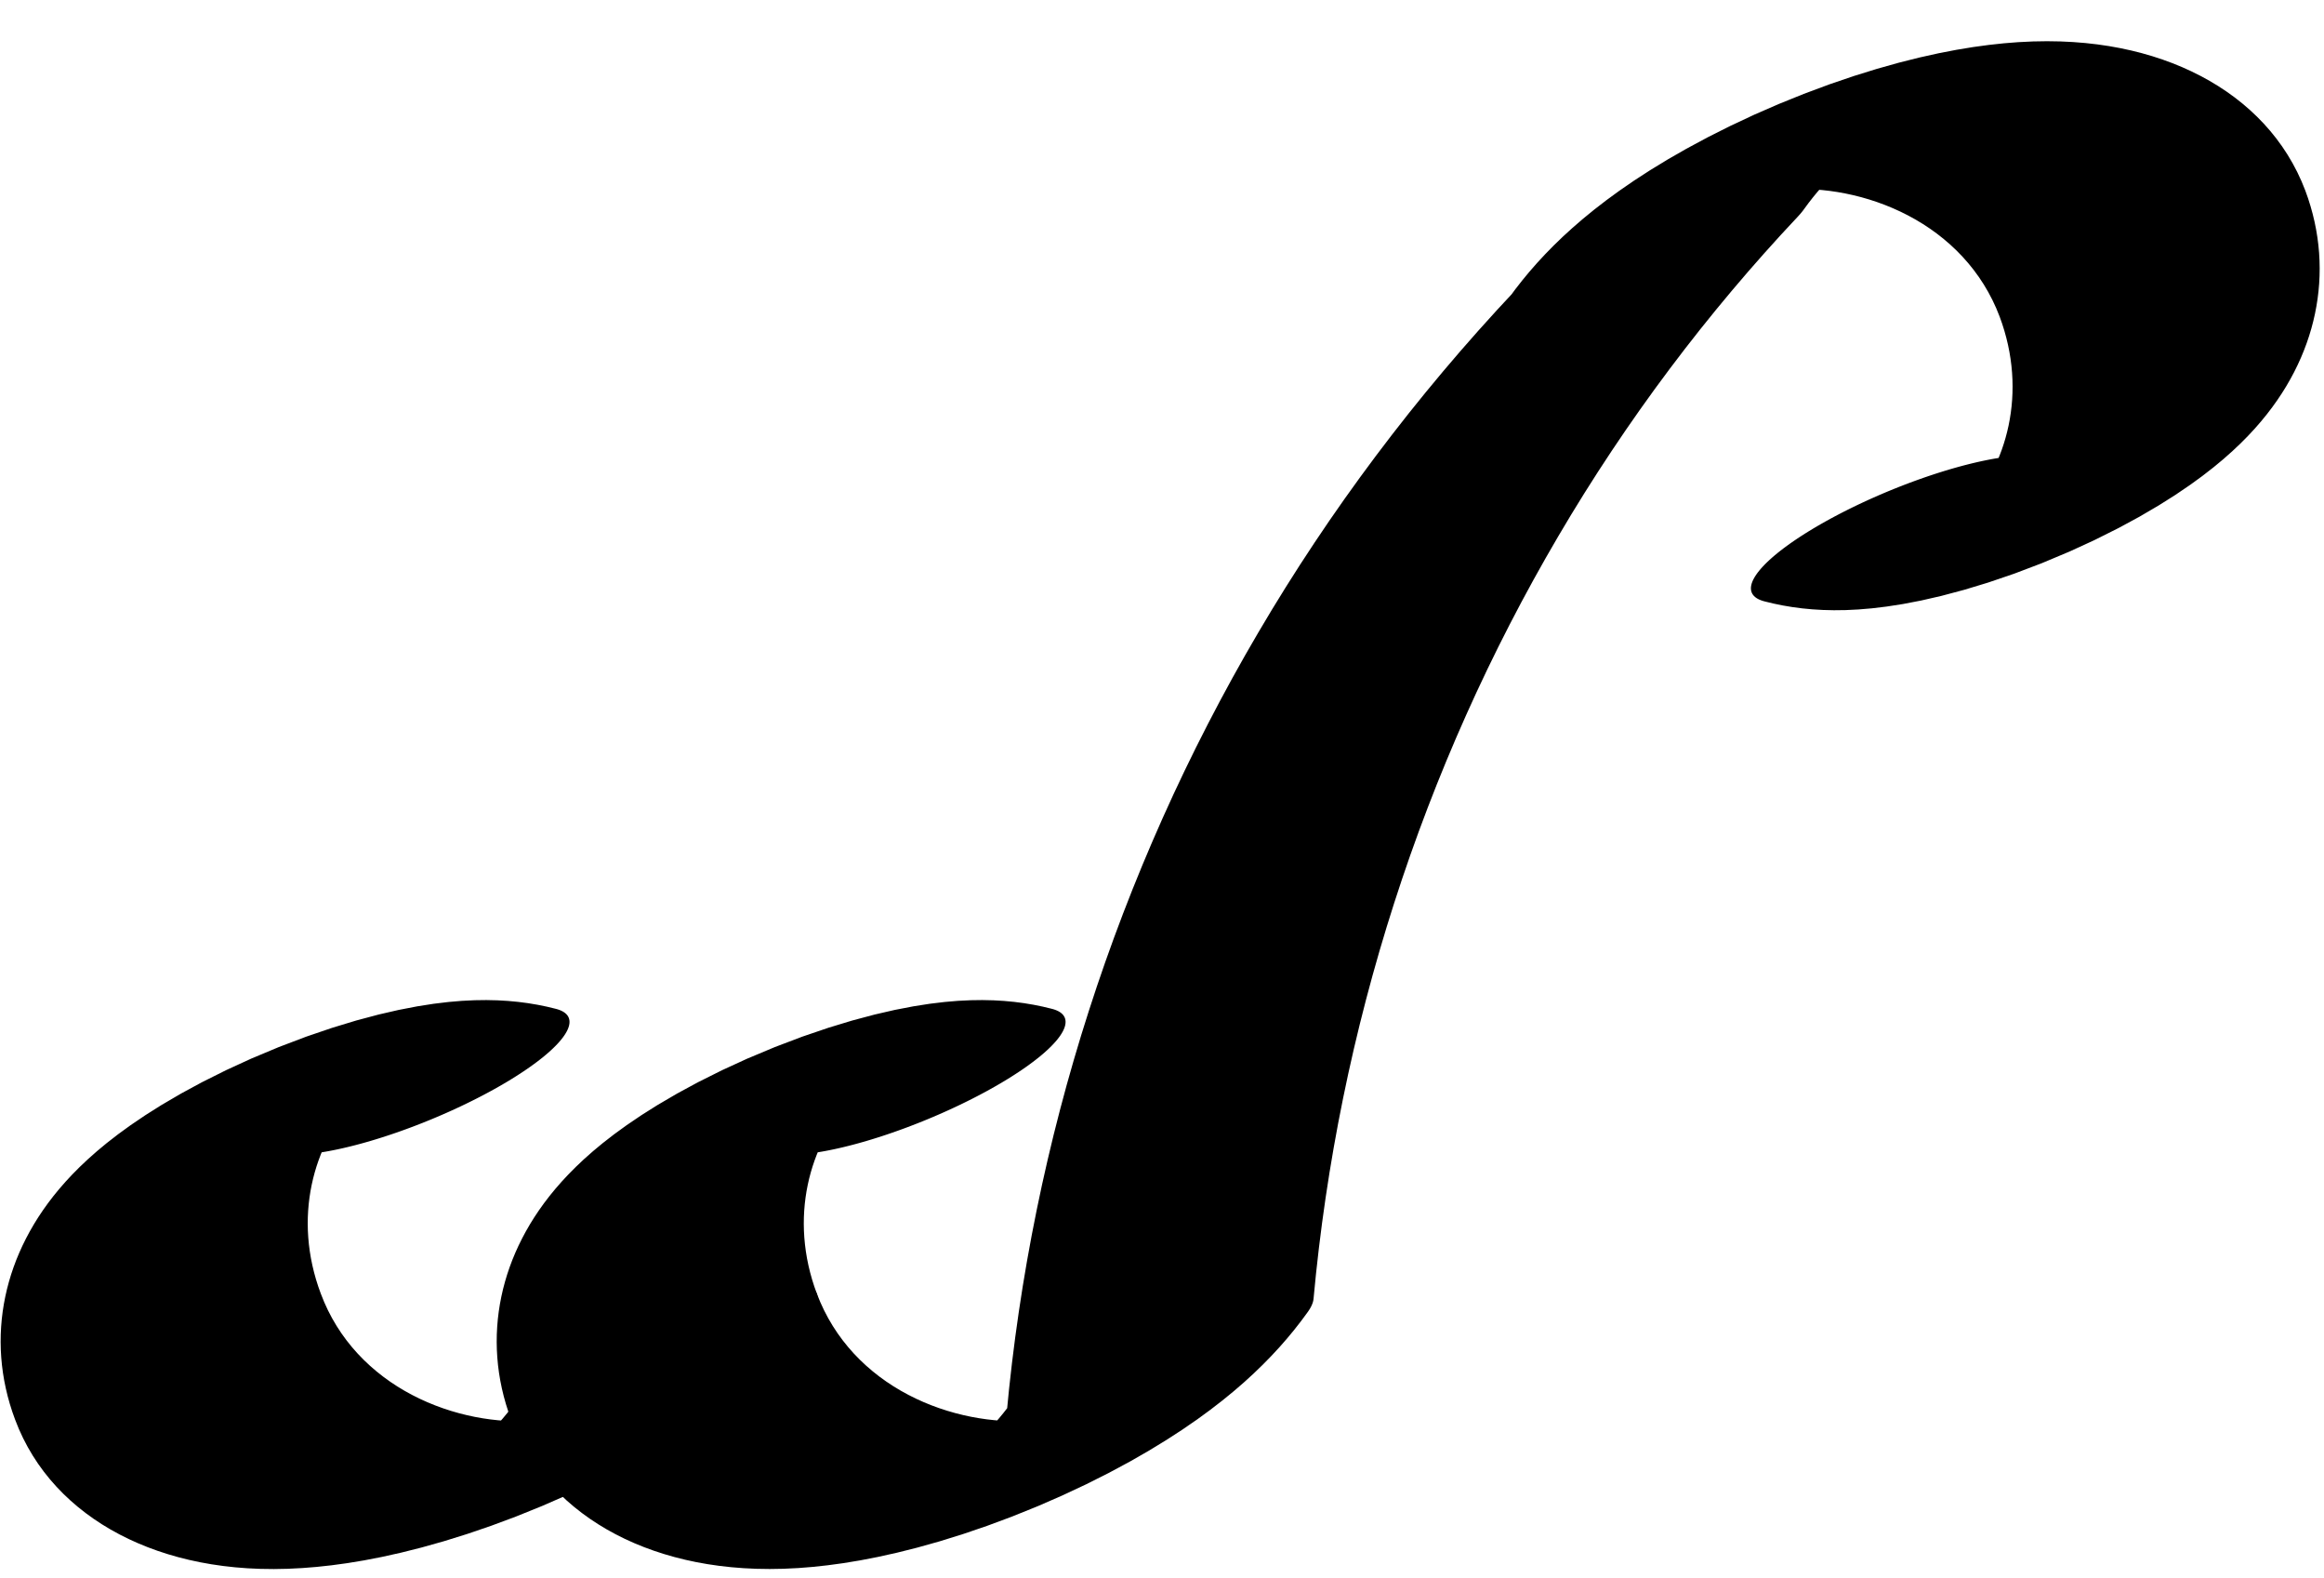
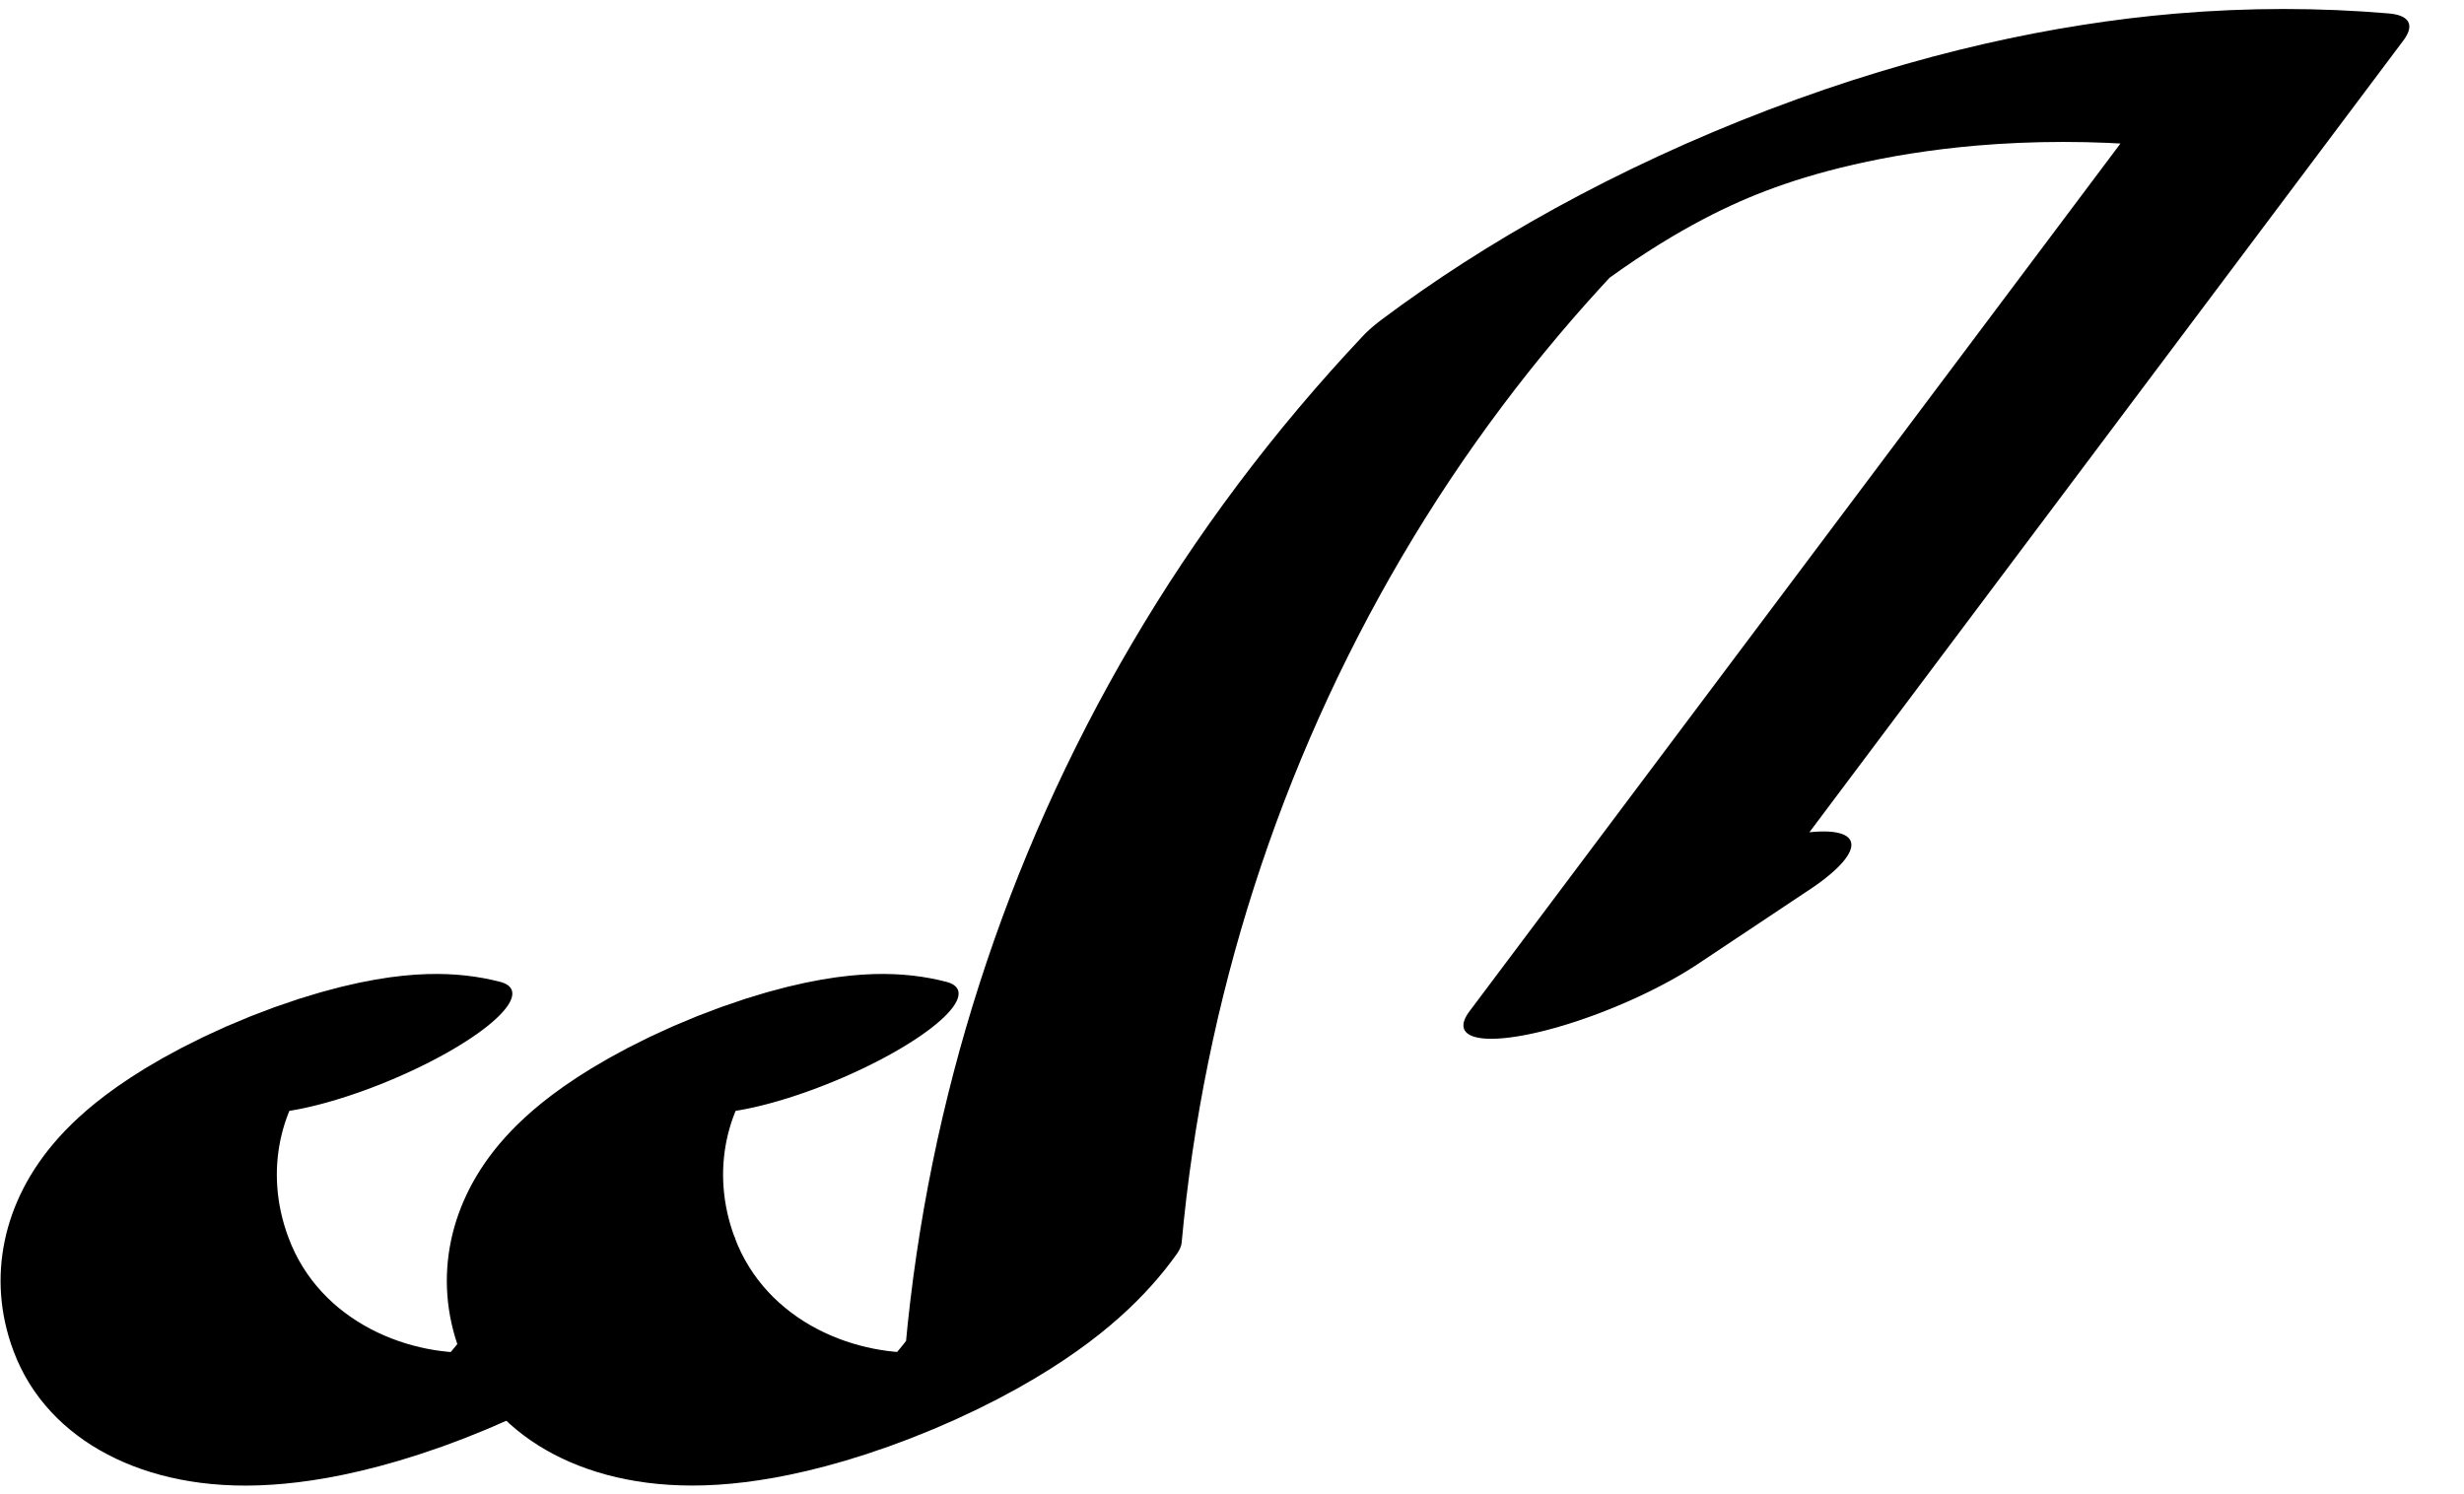
- <svg xmlns="http://www.w3.org/2000/svg" width="28" height="19" viewBox="0 0 28 19">
-   <path fill="none" stroke-width="32.529" stroke-linecap="round" stroke-linejoin="round" stroke="rgb(0%, 0%, 0%)" stroke-opacity="1" stroke-miterlimit="10" d="M 101.589 43.12 C 88.305 83.222 69.215 46.904 68.668 -19.726 C 68.336 -60.61 76.132 -93.691 86.025 -107.183 C 95.287 -119.768 105.472 -115.099 113.757 -94.438 C 126.281 0.825 143.897 83.921 165.355 148.772 C 176.213 181.606 187.962 209.373 200.393 231.728 C 208.678 252.389 218.863 257.058 228.126 244.473 C 238.019 230.981 245.802 197.782 245.482 157.016 C 244.906 90.435 225.833 53.949 212.561 94.17 " transform="matrix(0.113137, -0.0468644, -0.0117155, -0.0282833, 0, 19)" />
-   <path fill="none" stroke-width="32.529" stroke-linecap="round" stroke-linejoin="round" stroke="rgb(0%, 0%, 0%)" stroke-opacity="1" stroke-miterlimit="10" d="M 56.499 117.831 C 43.216 157.934 24.125 121.616 23.579 54.985 C 23.217 14.151 31.03 -19.097 40.935 -32.472 C 50.197 -45.056 60.353 -40.339 68.668 -19.726 " transform="matrix(0.113137, -0.0468644, -0.0117155, -0.0282833, 0, 19)" />
+ <svg xmlns="http://www.w3.org/2000/svg" width="33" height="20" viewBox="0 0 33 20">
+   <path fill="none" stroke-width="32.529" stroke-linecap="round" stroke-linejoin="round" stroke="rgb(0%, 0%, 0%)" stroke-opacity="1" stroke-miterlimit="10" d="M 101.589 43.12 C 88.305 83.222 69.215 46.904 68.668 -19.726 C 68.336 -60.61 76.132 -93.691 86.025 -107.183 C 95.287 -119.768 105.472 -115.099 113.757 -94.438 C 126.281 0.825 143.897 83.921 165.355 148.772 C 176.213 181.606 187.962 209.373 200.393 231.728 C 222.967 254.677 246.684 251.979 268.907 223.857 C 275.711 215.207 282.313 204.269 288.652 191.14 L 183.623 -57.589 L 198.023 -46.231 " transform="matrix(0.113137, -0.0468644, -0.0117155, -0.0282833, 0, 20)" />
+   <path fill="none" stroke-width="32.529" stroke-linecap="round" stroke-linejoin="round" stroke="rgb(0%, 0%, 0%)" stroke-opacity="1" stroke-miterlimit="10" d="M 56.499 117.831 C 43.216 157.934 24.125 121.616 23.579 54.985 C 23.217 14.151 31.03 -19.097 40.935 -32.472 C 50.197 -45.056 60.353 -40.339 68.668 -19.726 " transform="matrix(0.113137, -0.0468644, -0.0117155, -0.0282833, 0, 20)" />
</svg>
